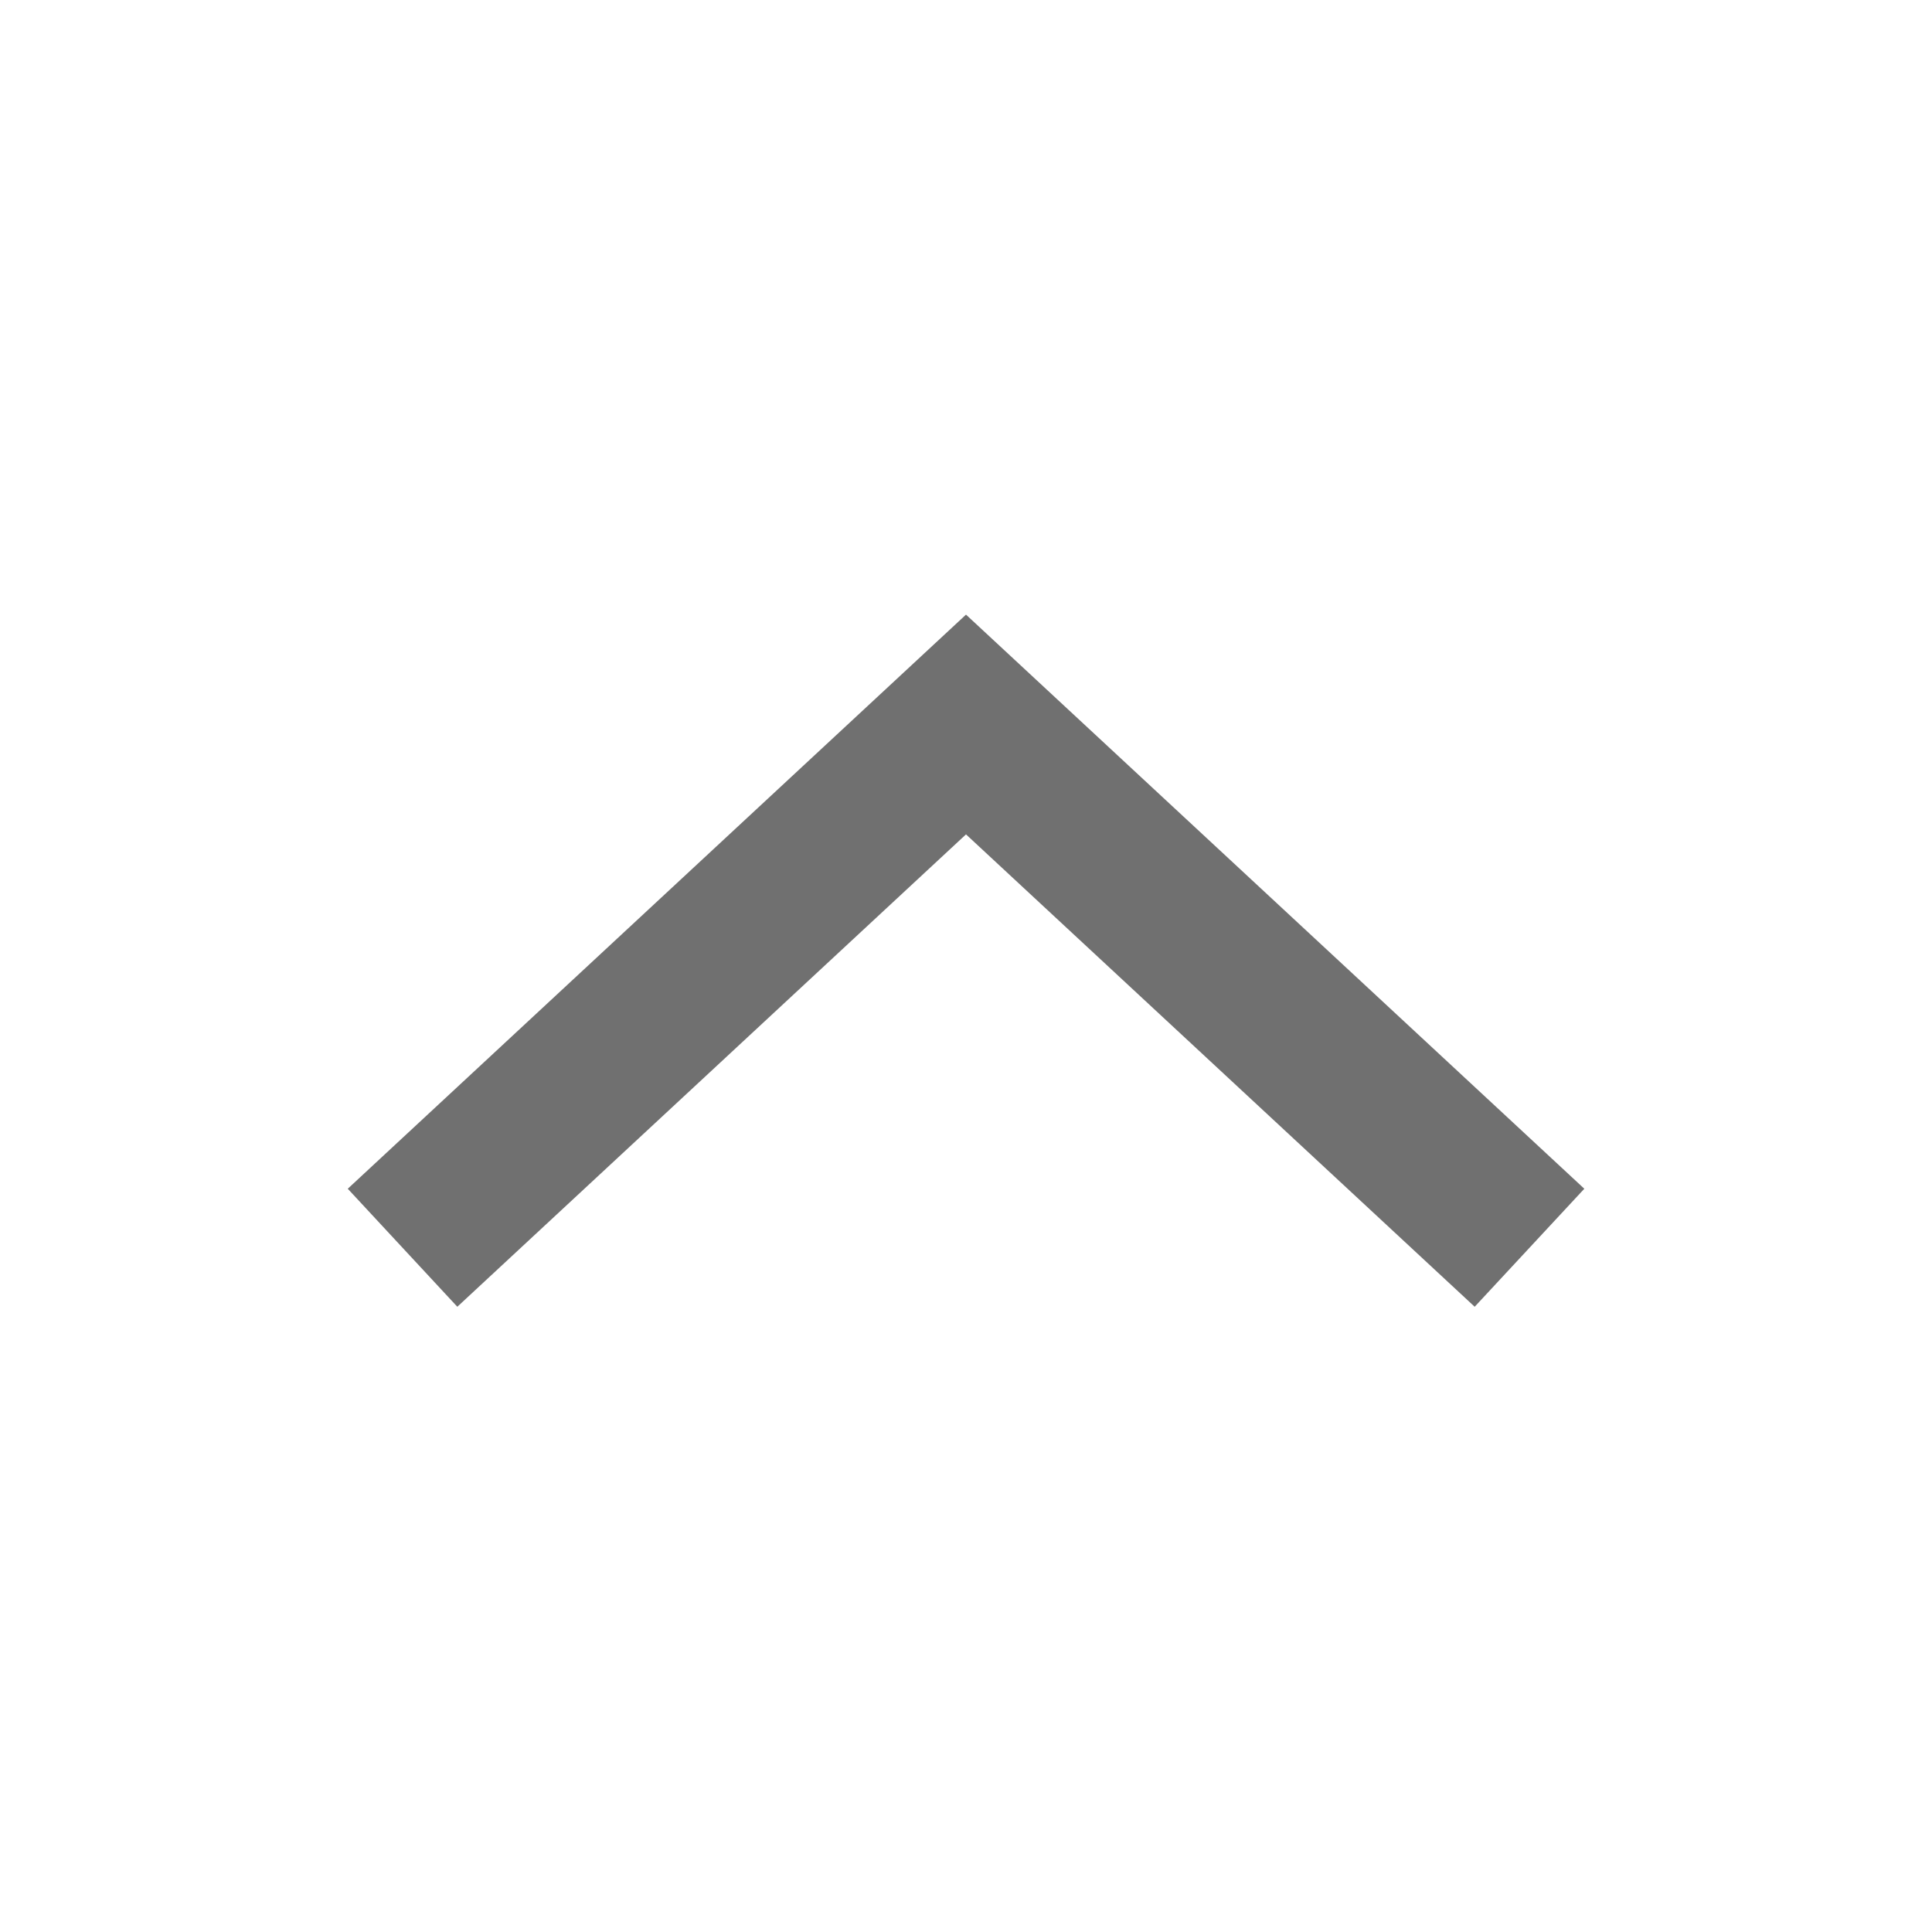
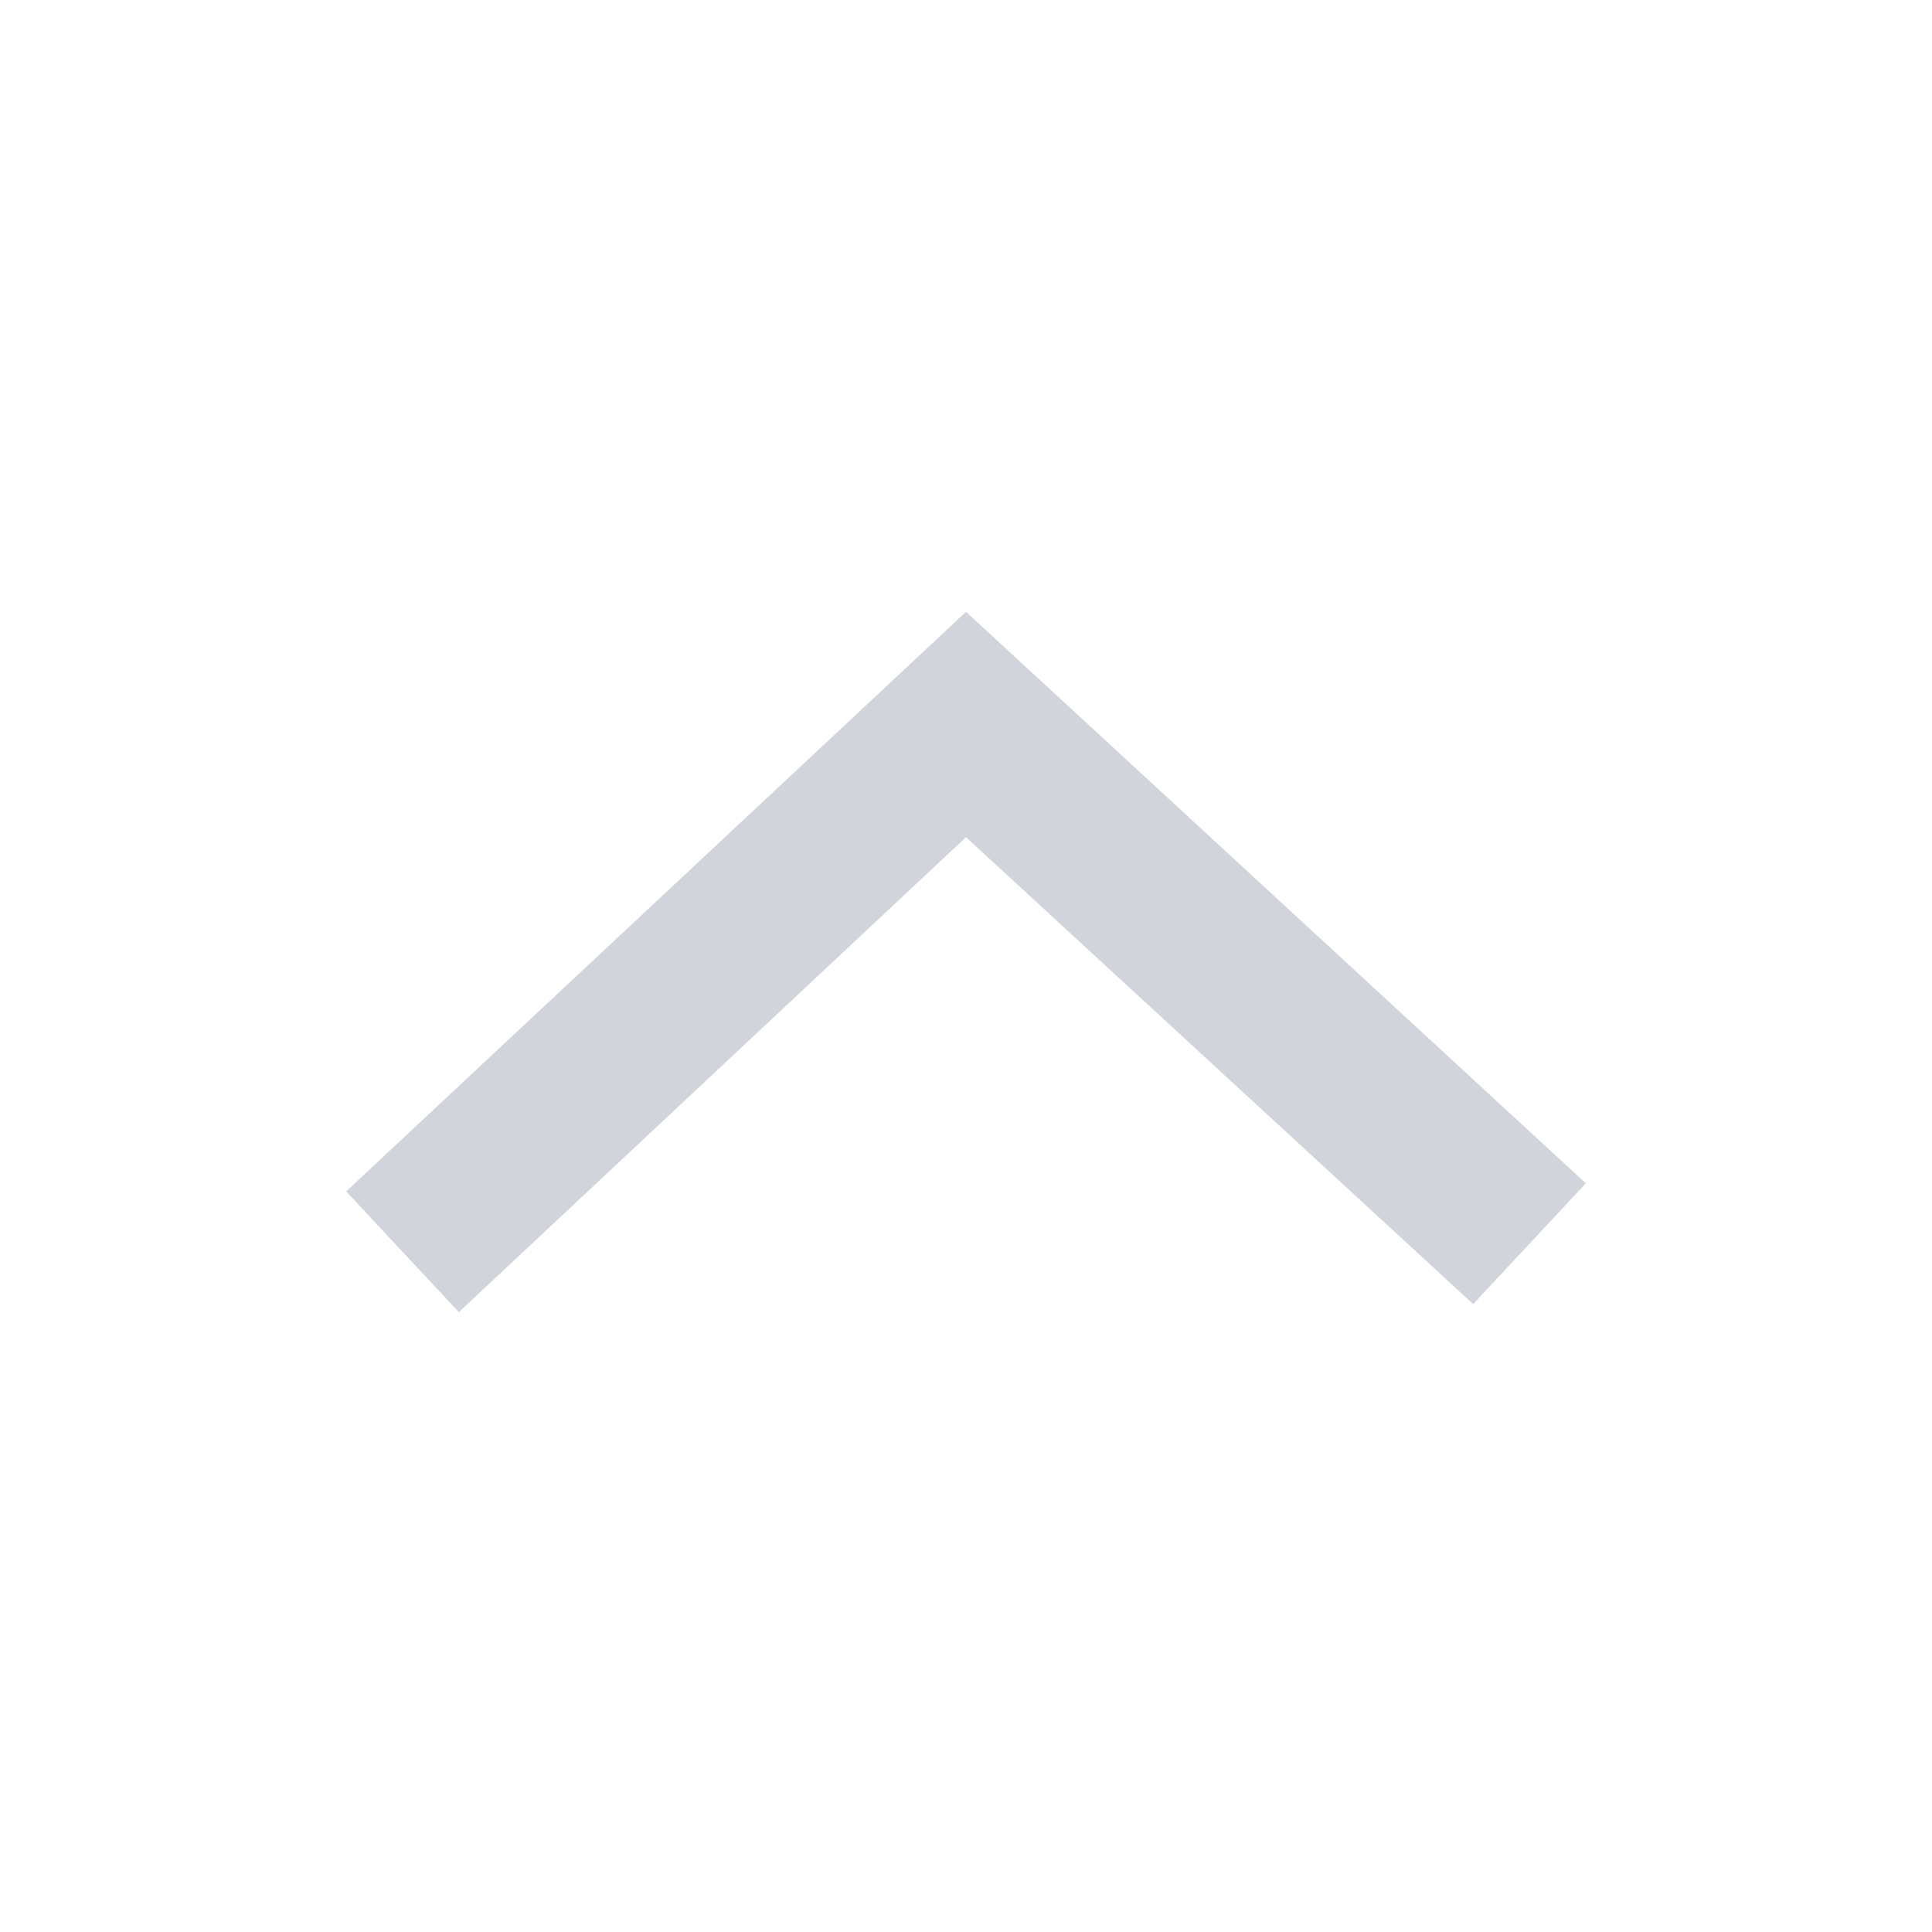
- <svg xmlns="http://www.w3.org/2000/svg" width="24" height="24" viewBox="0 0 24 24">
-   <defs>
-     <style type="text/css">
-             .cls-1{fill:#707070}.cls-2{fill:none}
-         </style>
-   </defs>
-   <g id="ic_arrow_drop_up" transform="rotate(180 12 12)">
-     <g id="Group_8822" data-name="Group 8822">
-       <path id="Path_18879" d="M12 16.365L4.319 9.233l1.362-1.466L12 13.635l6.319-5.868 1.361 1.466z" class="cls-1" data-name="Path 18879" />
-     </g>
-     <path id="Rectangle_4407" d="M0 0h24v24H0z" class="cls-2" data-name="Rectangle 4407" />
-   </g>
+ <svg xmlns="http://www.w3.org/2000/svg" version="1.1" id="ic-arrow-drop-up" x="0px" y="0px" viewBox="0 0 24 24" style="enable-background:new 0 0 24 24;" xml:space="preserve">
+   <style type="text/css">
+ 	.st0{fill:#D1D5DB;}
+ </style>
+   <path id="Path_18879" class="st0" d="M12,7.6l7.7,7.1l-1.4,1.5L12,10.4l-6.3,5.9l-1.4-1.5L12,7.6z" />
</svg>
